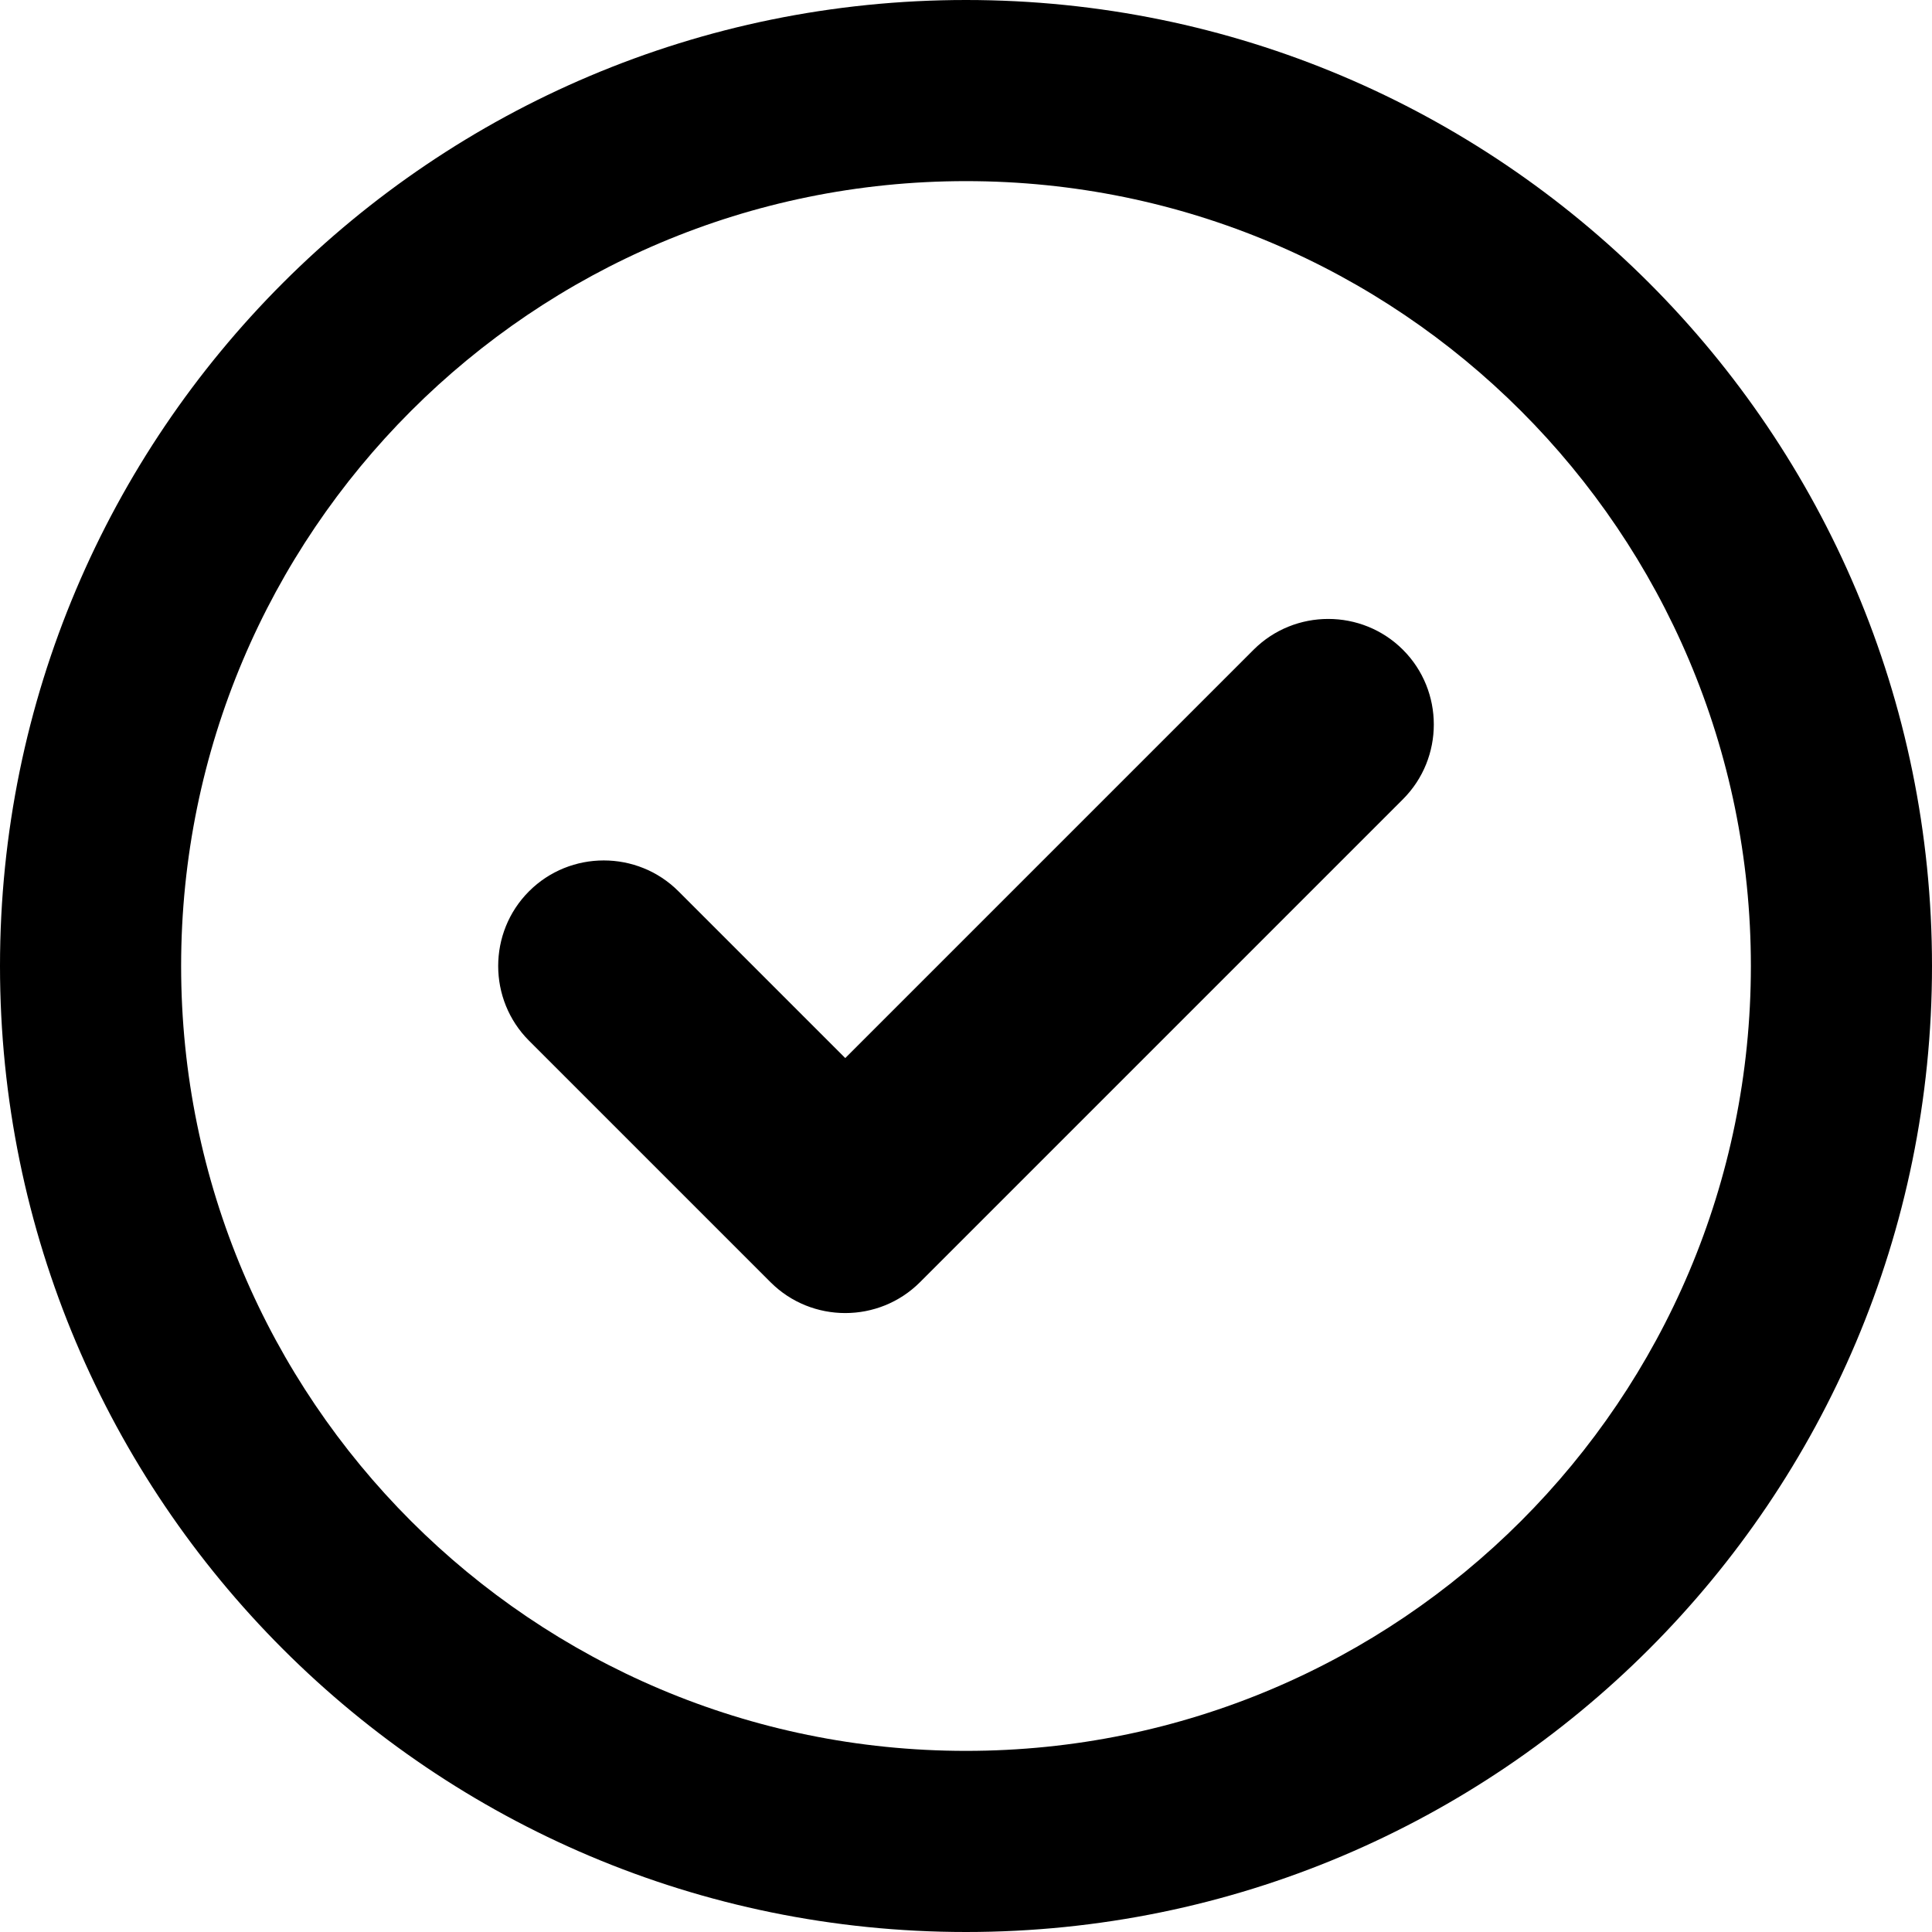
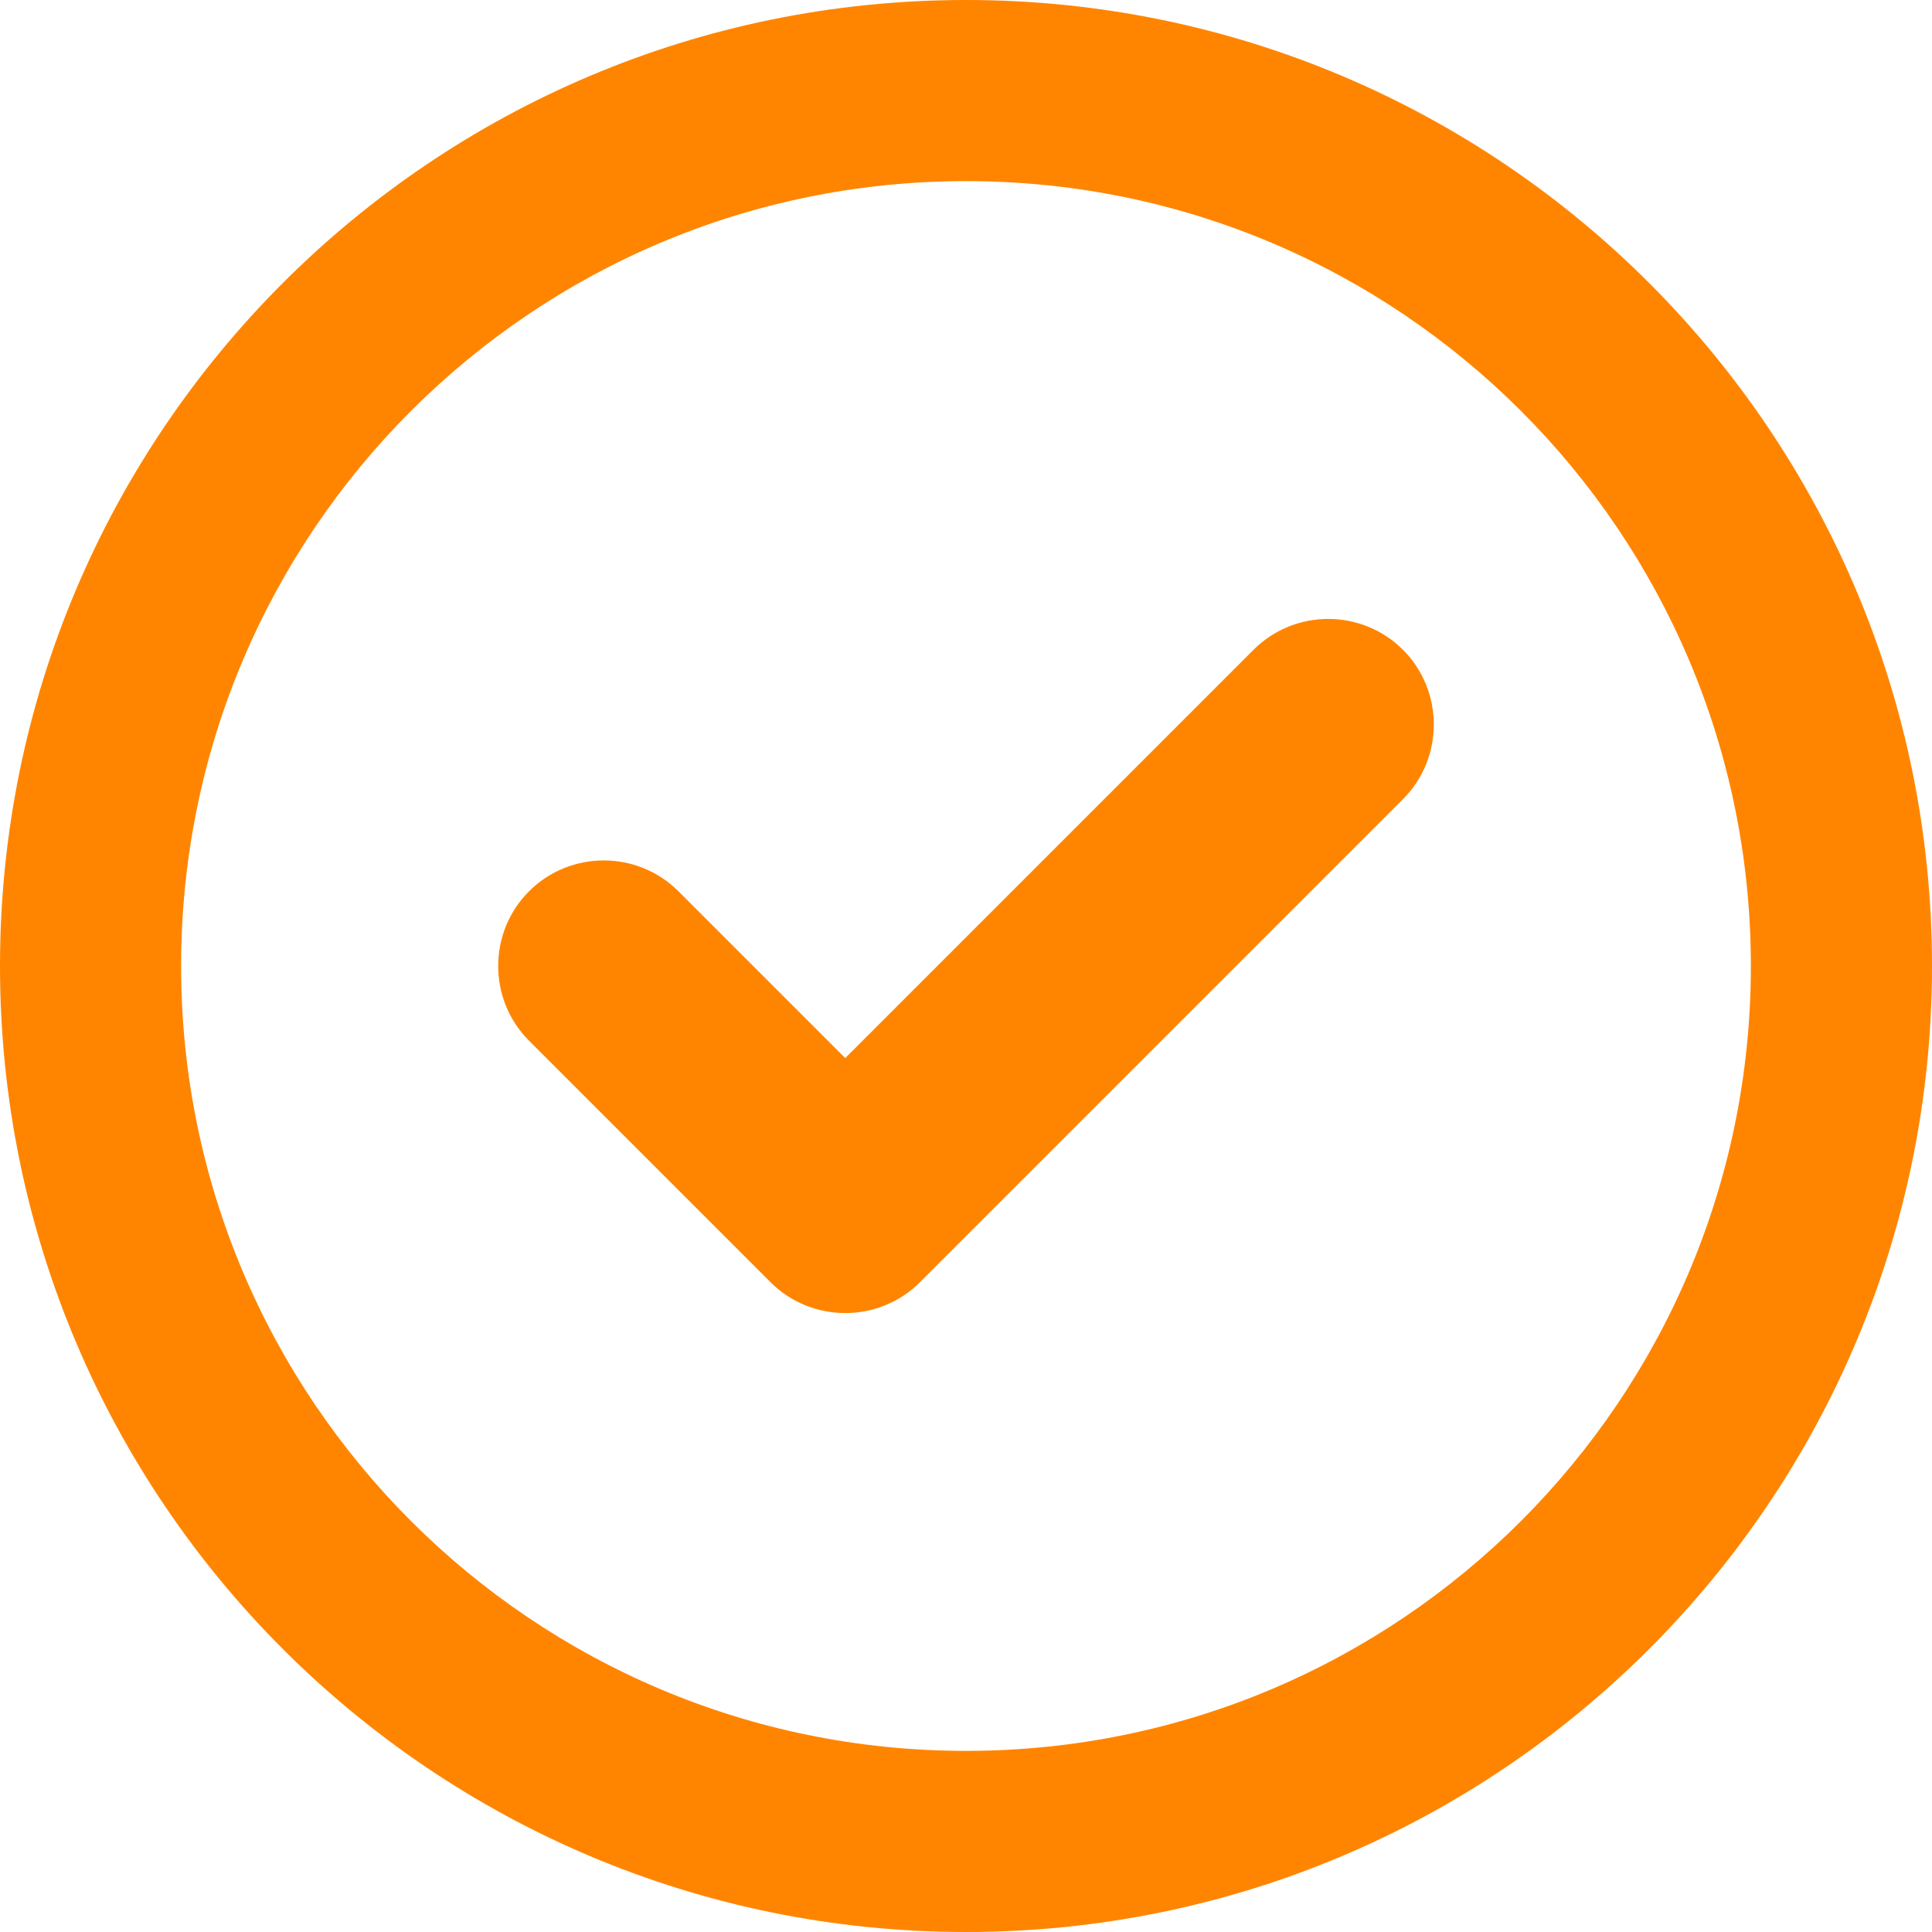
- <svg xmlns="http://www.w3.org/2000/svg" viewBox="0 0 512 512">
+ <svg xmlns="http://www.w3.org/2000/svg" fill="#ff8500" viewBox="0 0 512 512">
  <path d="M243.8 339.8C232.9 350.7 215.1 350.7 204.2 339.8L140.2 275.8C129.3 264.9 129.3 247.1 140.2 236.2C151.1 225.3 168.9 225.3 179.8 236.2L224 280.4L332.2 172.2C343.1 161.3 360.9 161.3 371.8 172.2C382.7 183.1 382.7 200.9 371.8 211.8L243.8 339.8zM512 256C512 397.4 397.4 512 256 512C114.6 512 0 397.4 0 256C0 114.6 114.6 0 256 0C397.4 0 512 114.6 512 256zM256 48C141.1 48 48 141.1 48 256C48 370.9 141.1 464 256 464C370.9 464 464 370.9 464 256C464 141.1 370.9 48 256 48z" />
</svg>
